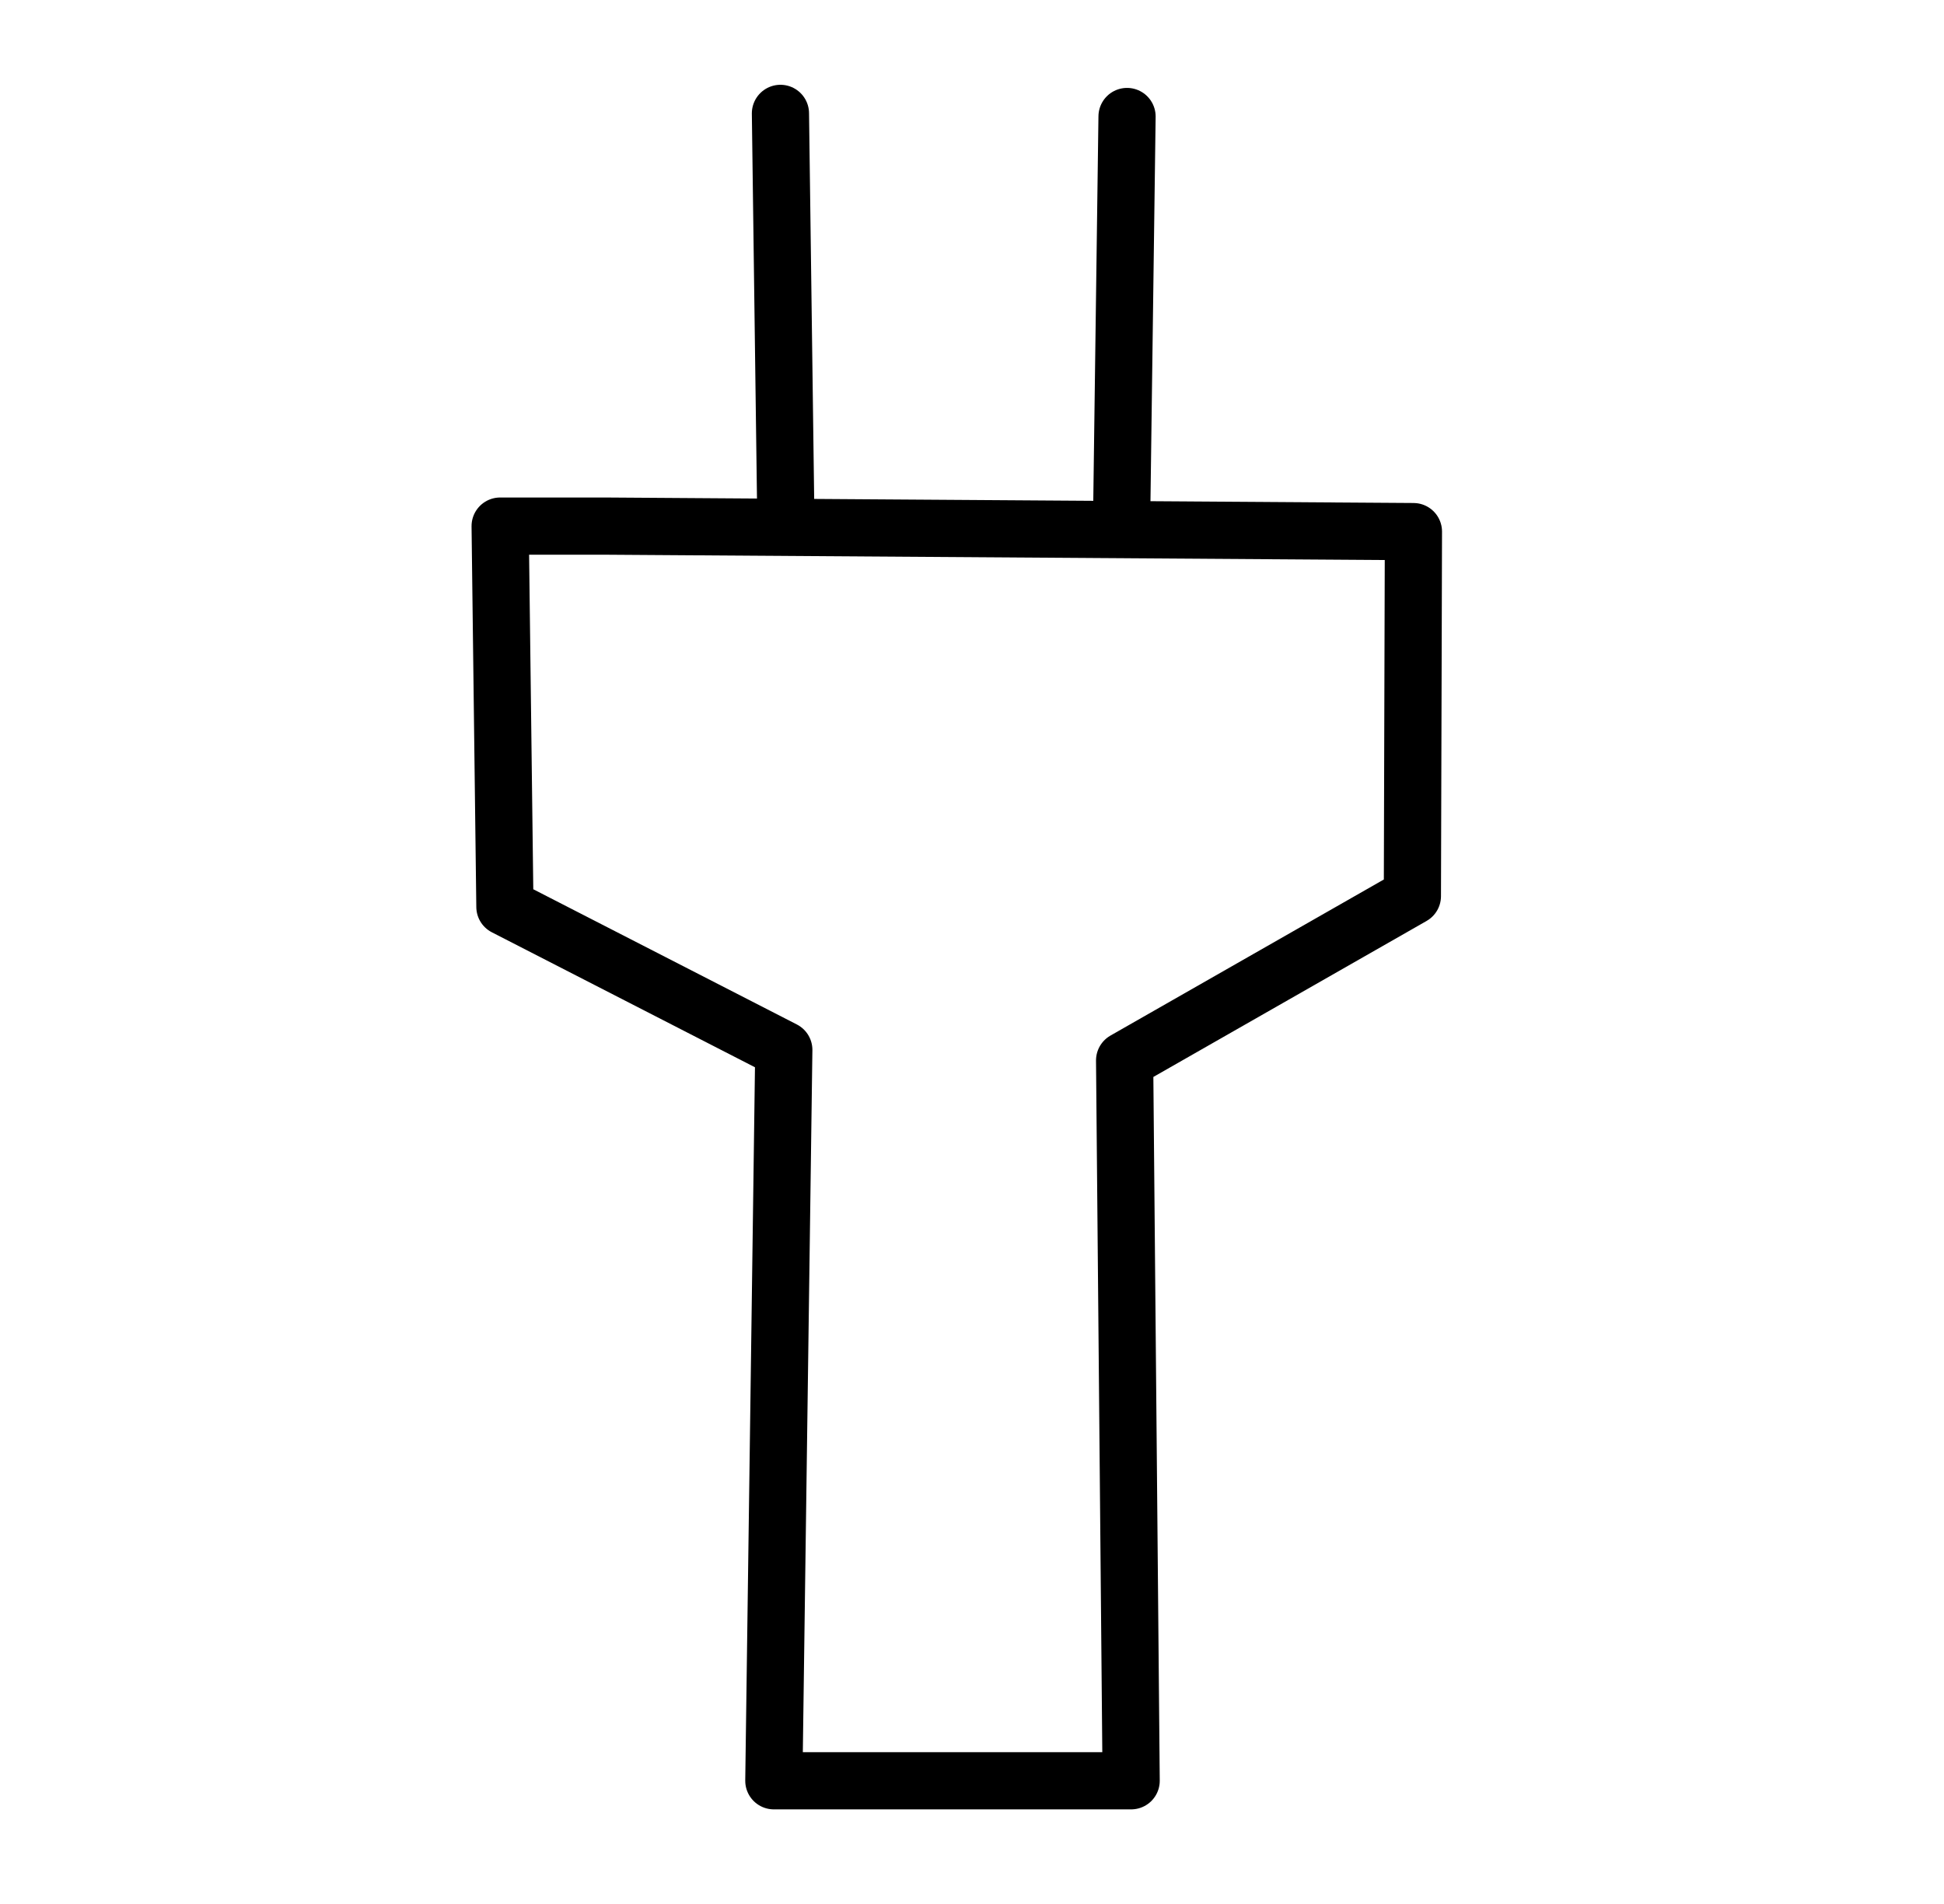
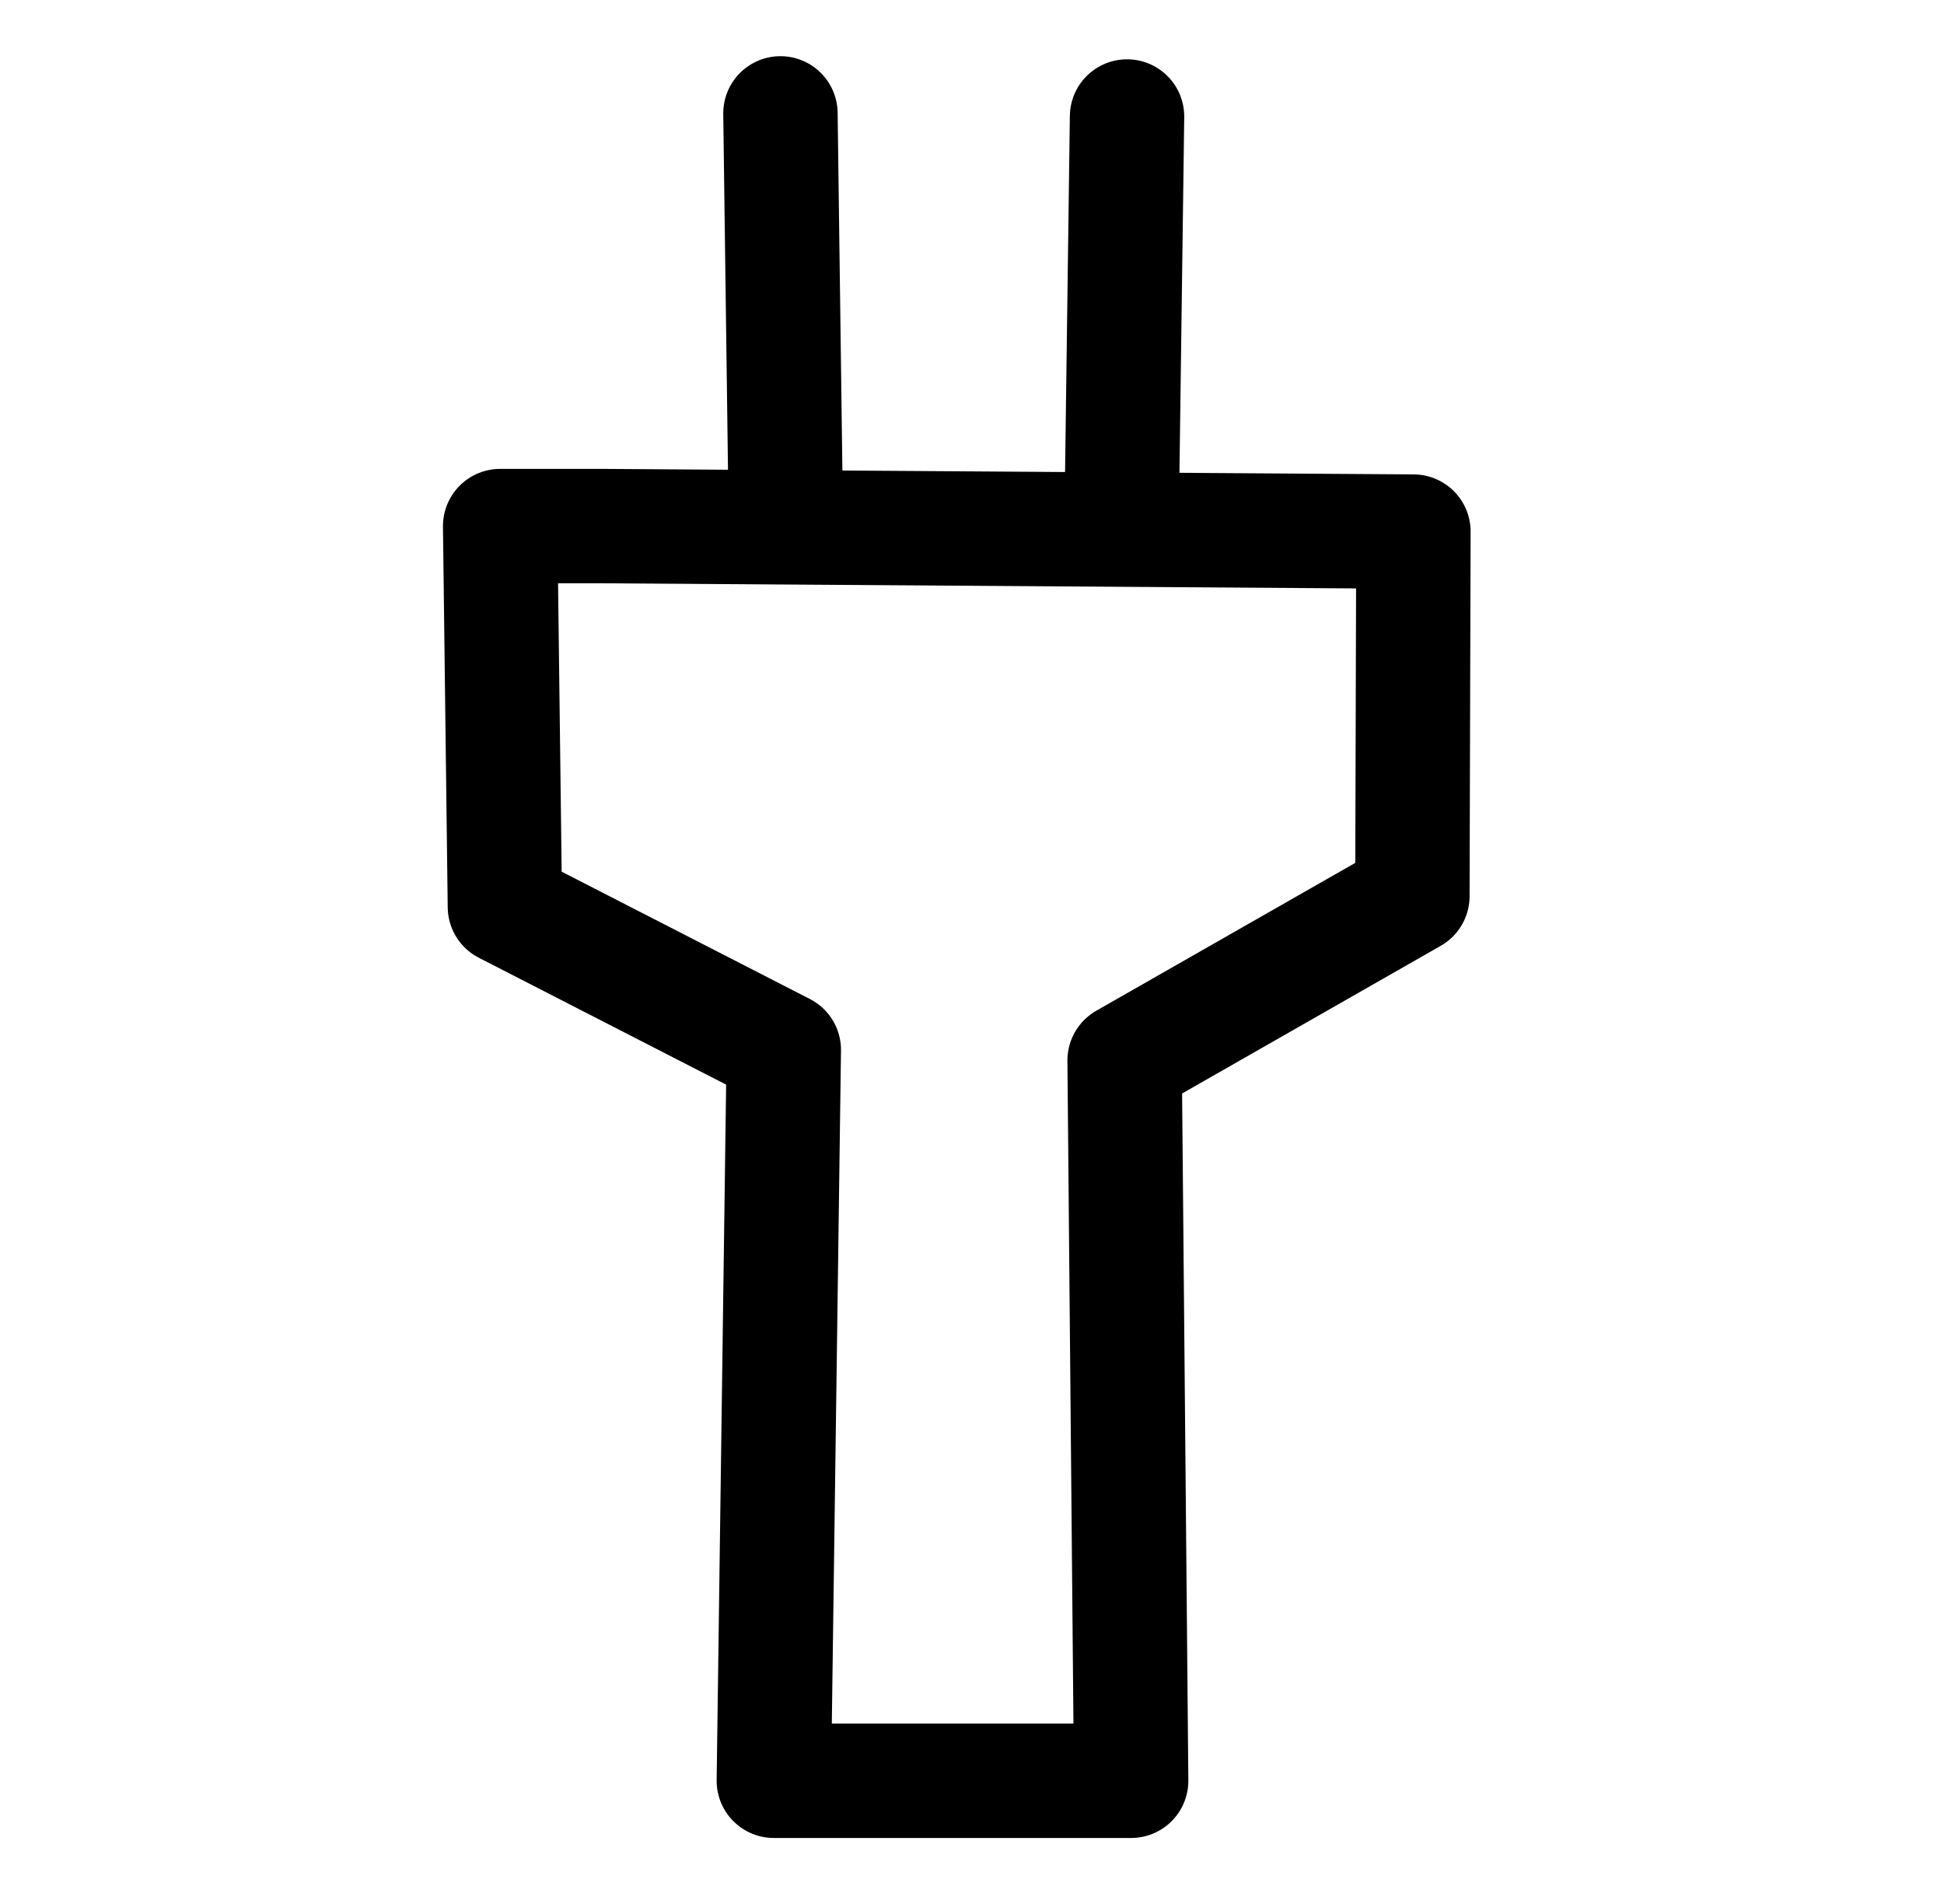
<svg xmlns="http://www.w3.org/2000/svg" width="169.957mm" height="166.398mm" viewBox="0 0 169.957 166.398" version="1.1" id="svg5">
  <defs id="defs2" />
  <g id="layer1" transform="translate(-19.23,-47.17231)">
-     <path style="fill:none;stroke:#000000;stroke-width:5;stroke-linecap:round;stroke-linejoin:round;stroke-dasharray:none" d="m 72.095,93.157 70.706,0.481 -0.091,31.862 -25.159,14.361 0.572,62.962 H 86.884 l 0.871,-63.881 -24.383,-12.506 -0.416,-33.279 z" id="path967" />
-     <path style="fill:none;stroke:#000000;stroke-width:5;stroke-linecap:round;stroke-linejoin:round;stroke-dasharray:none" d="M 87.942,93.157 87.461,57.083" id="path1065" />
-     <path style="fill:none;stroke:#000000;stroke-width:5;stroke-linecap:round;stroke-linejoin:round;stroke-dasharray:none" d="m 117.282,93.157 0.481,-35.801" id="path1067" />
+     <path style="fill:none;stroke:#000000;stroke-width:10;stroke-linecap:round;stroke-linejoin:round;stroke-dasharray:none" d="m 72.095,93.157 70.706,0.481 -0.091,31.862 -25.159,14.361 0.572,62.962 H 86.884 l 0.871,-63.881 -24.383,-12.506 -0.416,-33.279 z" id="path967" />
+     <path style="fill:none;stroke:#000000;stroke-width:10;stroke-linecap:round;stroke-linejoin:round;stroke-dasharray:none" d="M 87.942,93.157 87.461,57.083" id="path1065" />
+     <path style="fill:none;stroke:#000000;stroke-width:10;stroke-linecap:round;stroke-linejoin:round;stroke-dasharray:none" d="m 117.282,93.157 0.481,-35.801" id="path1067" />
  </g>
</svg>
